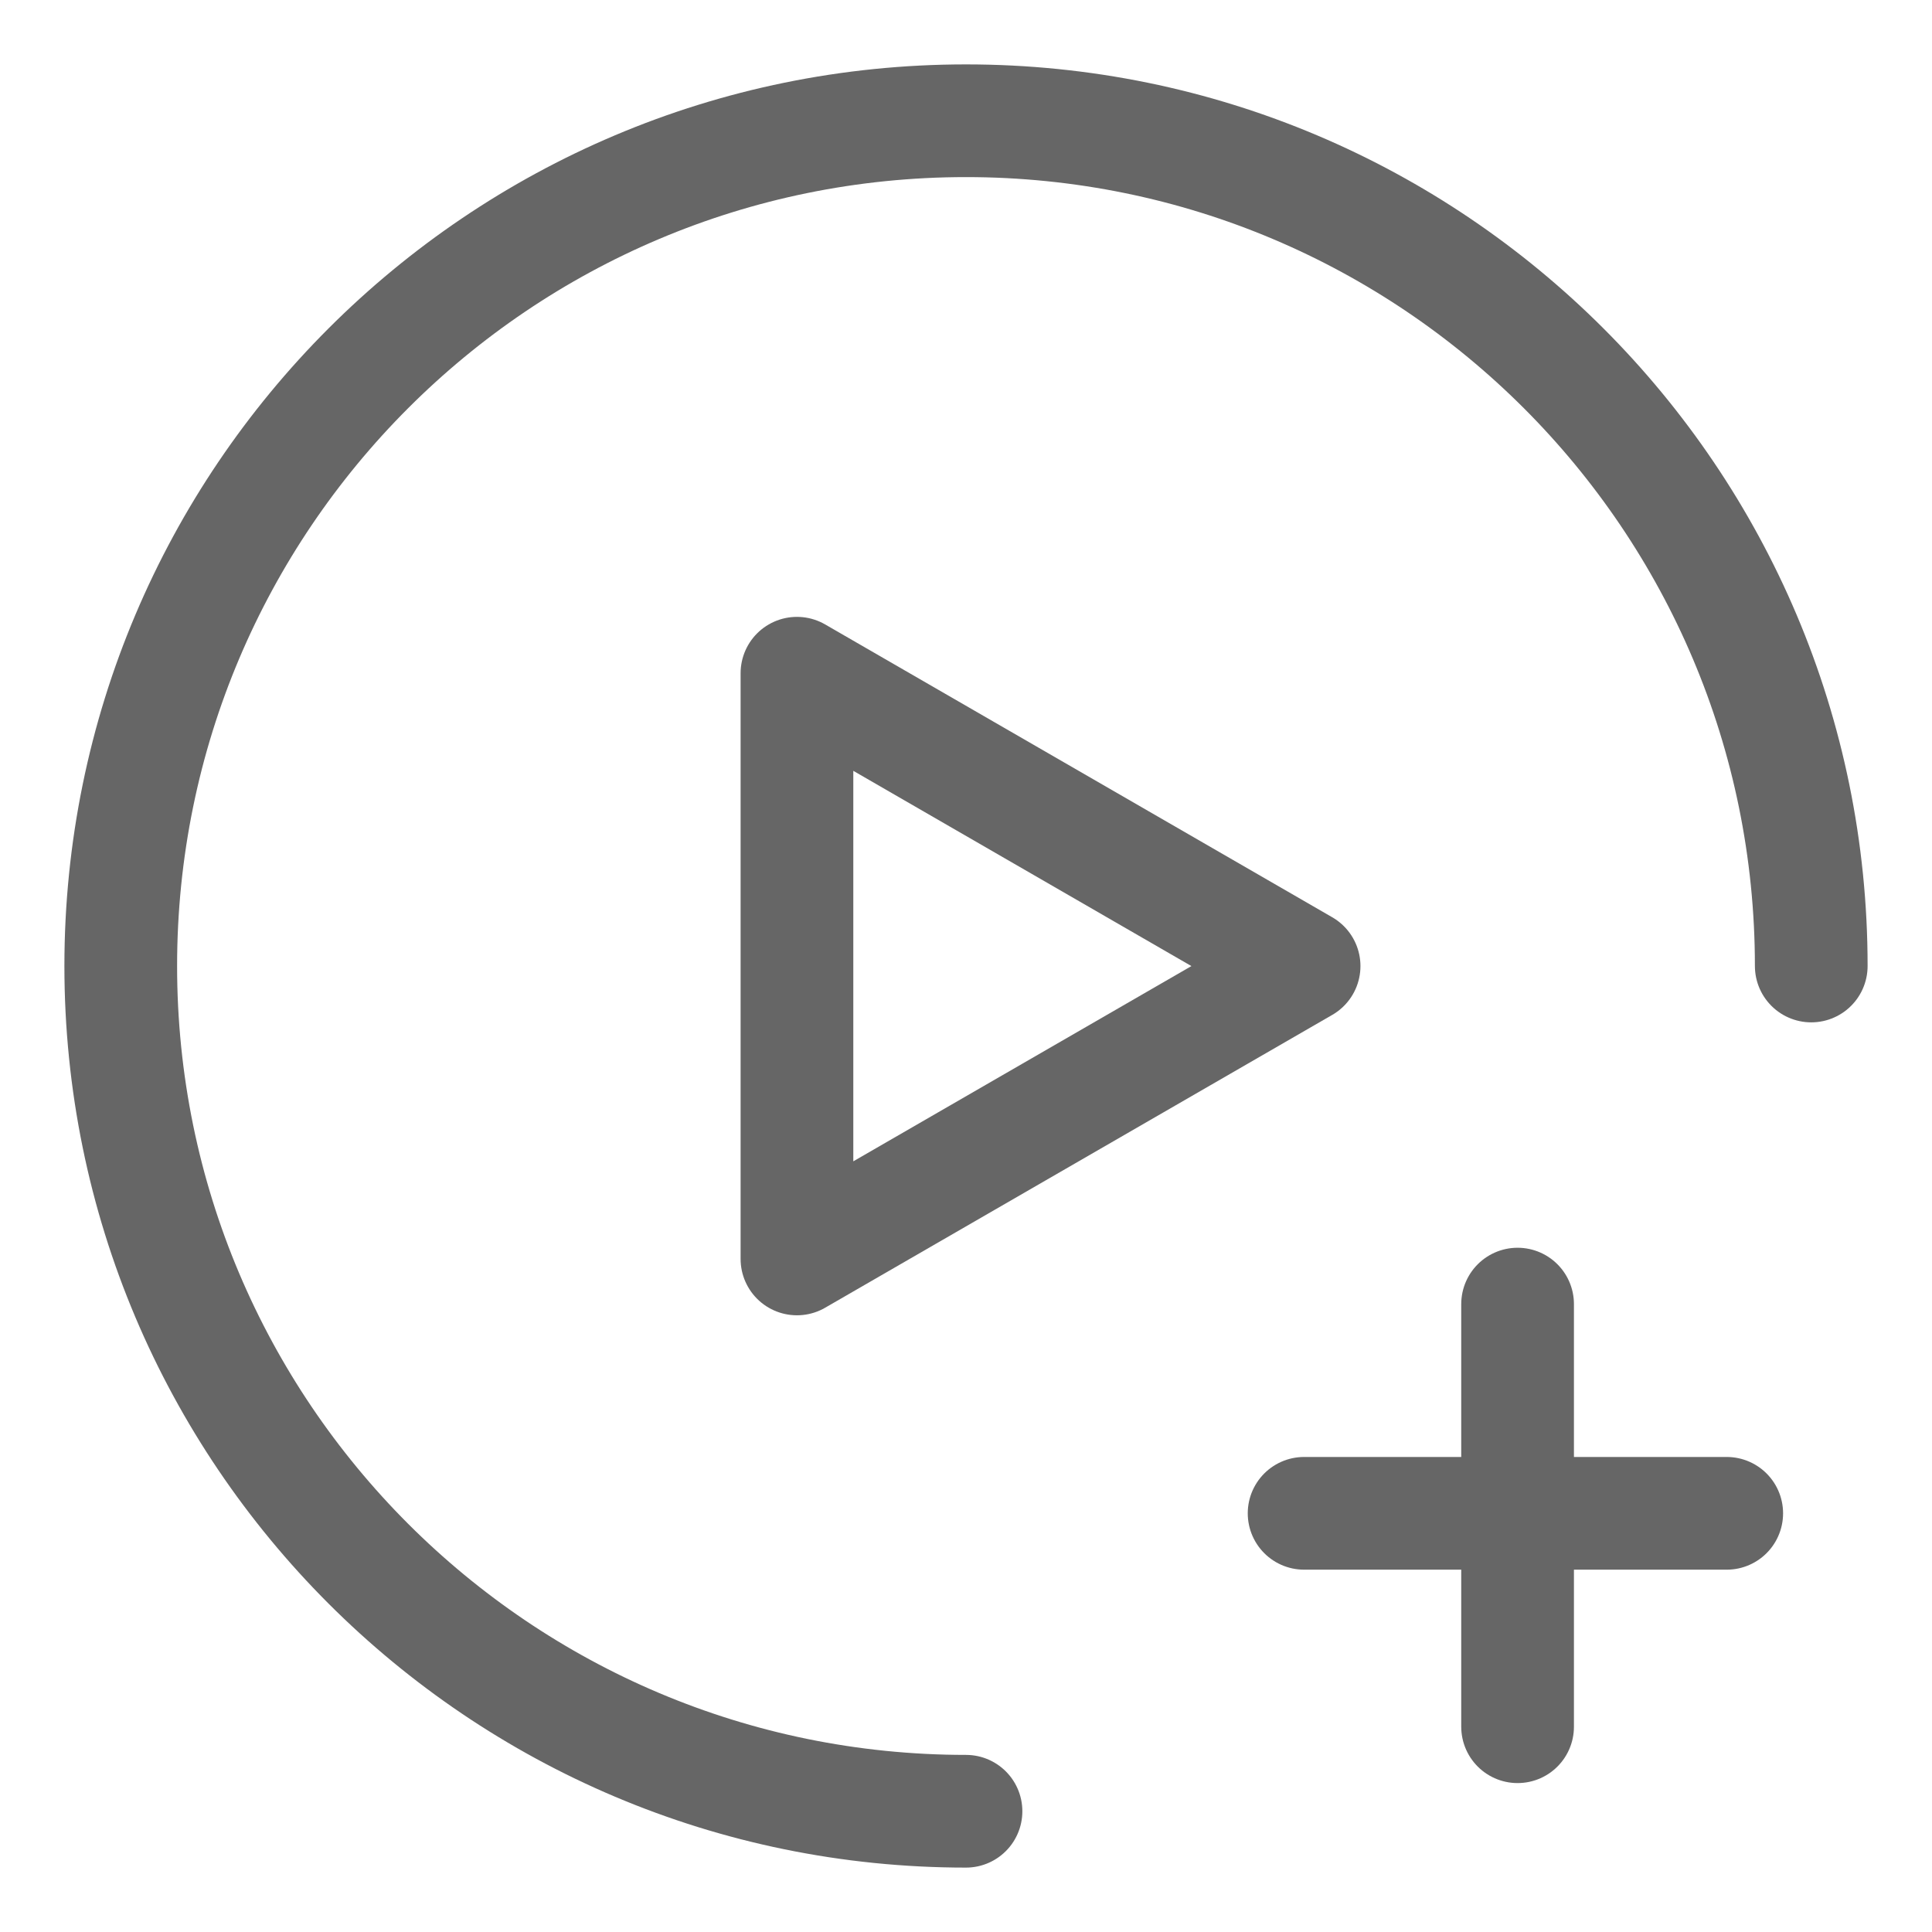
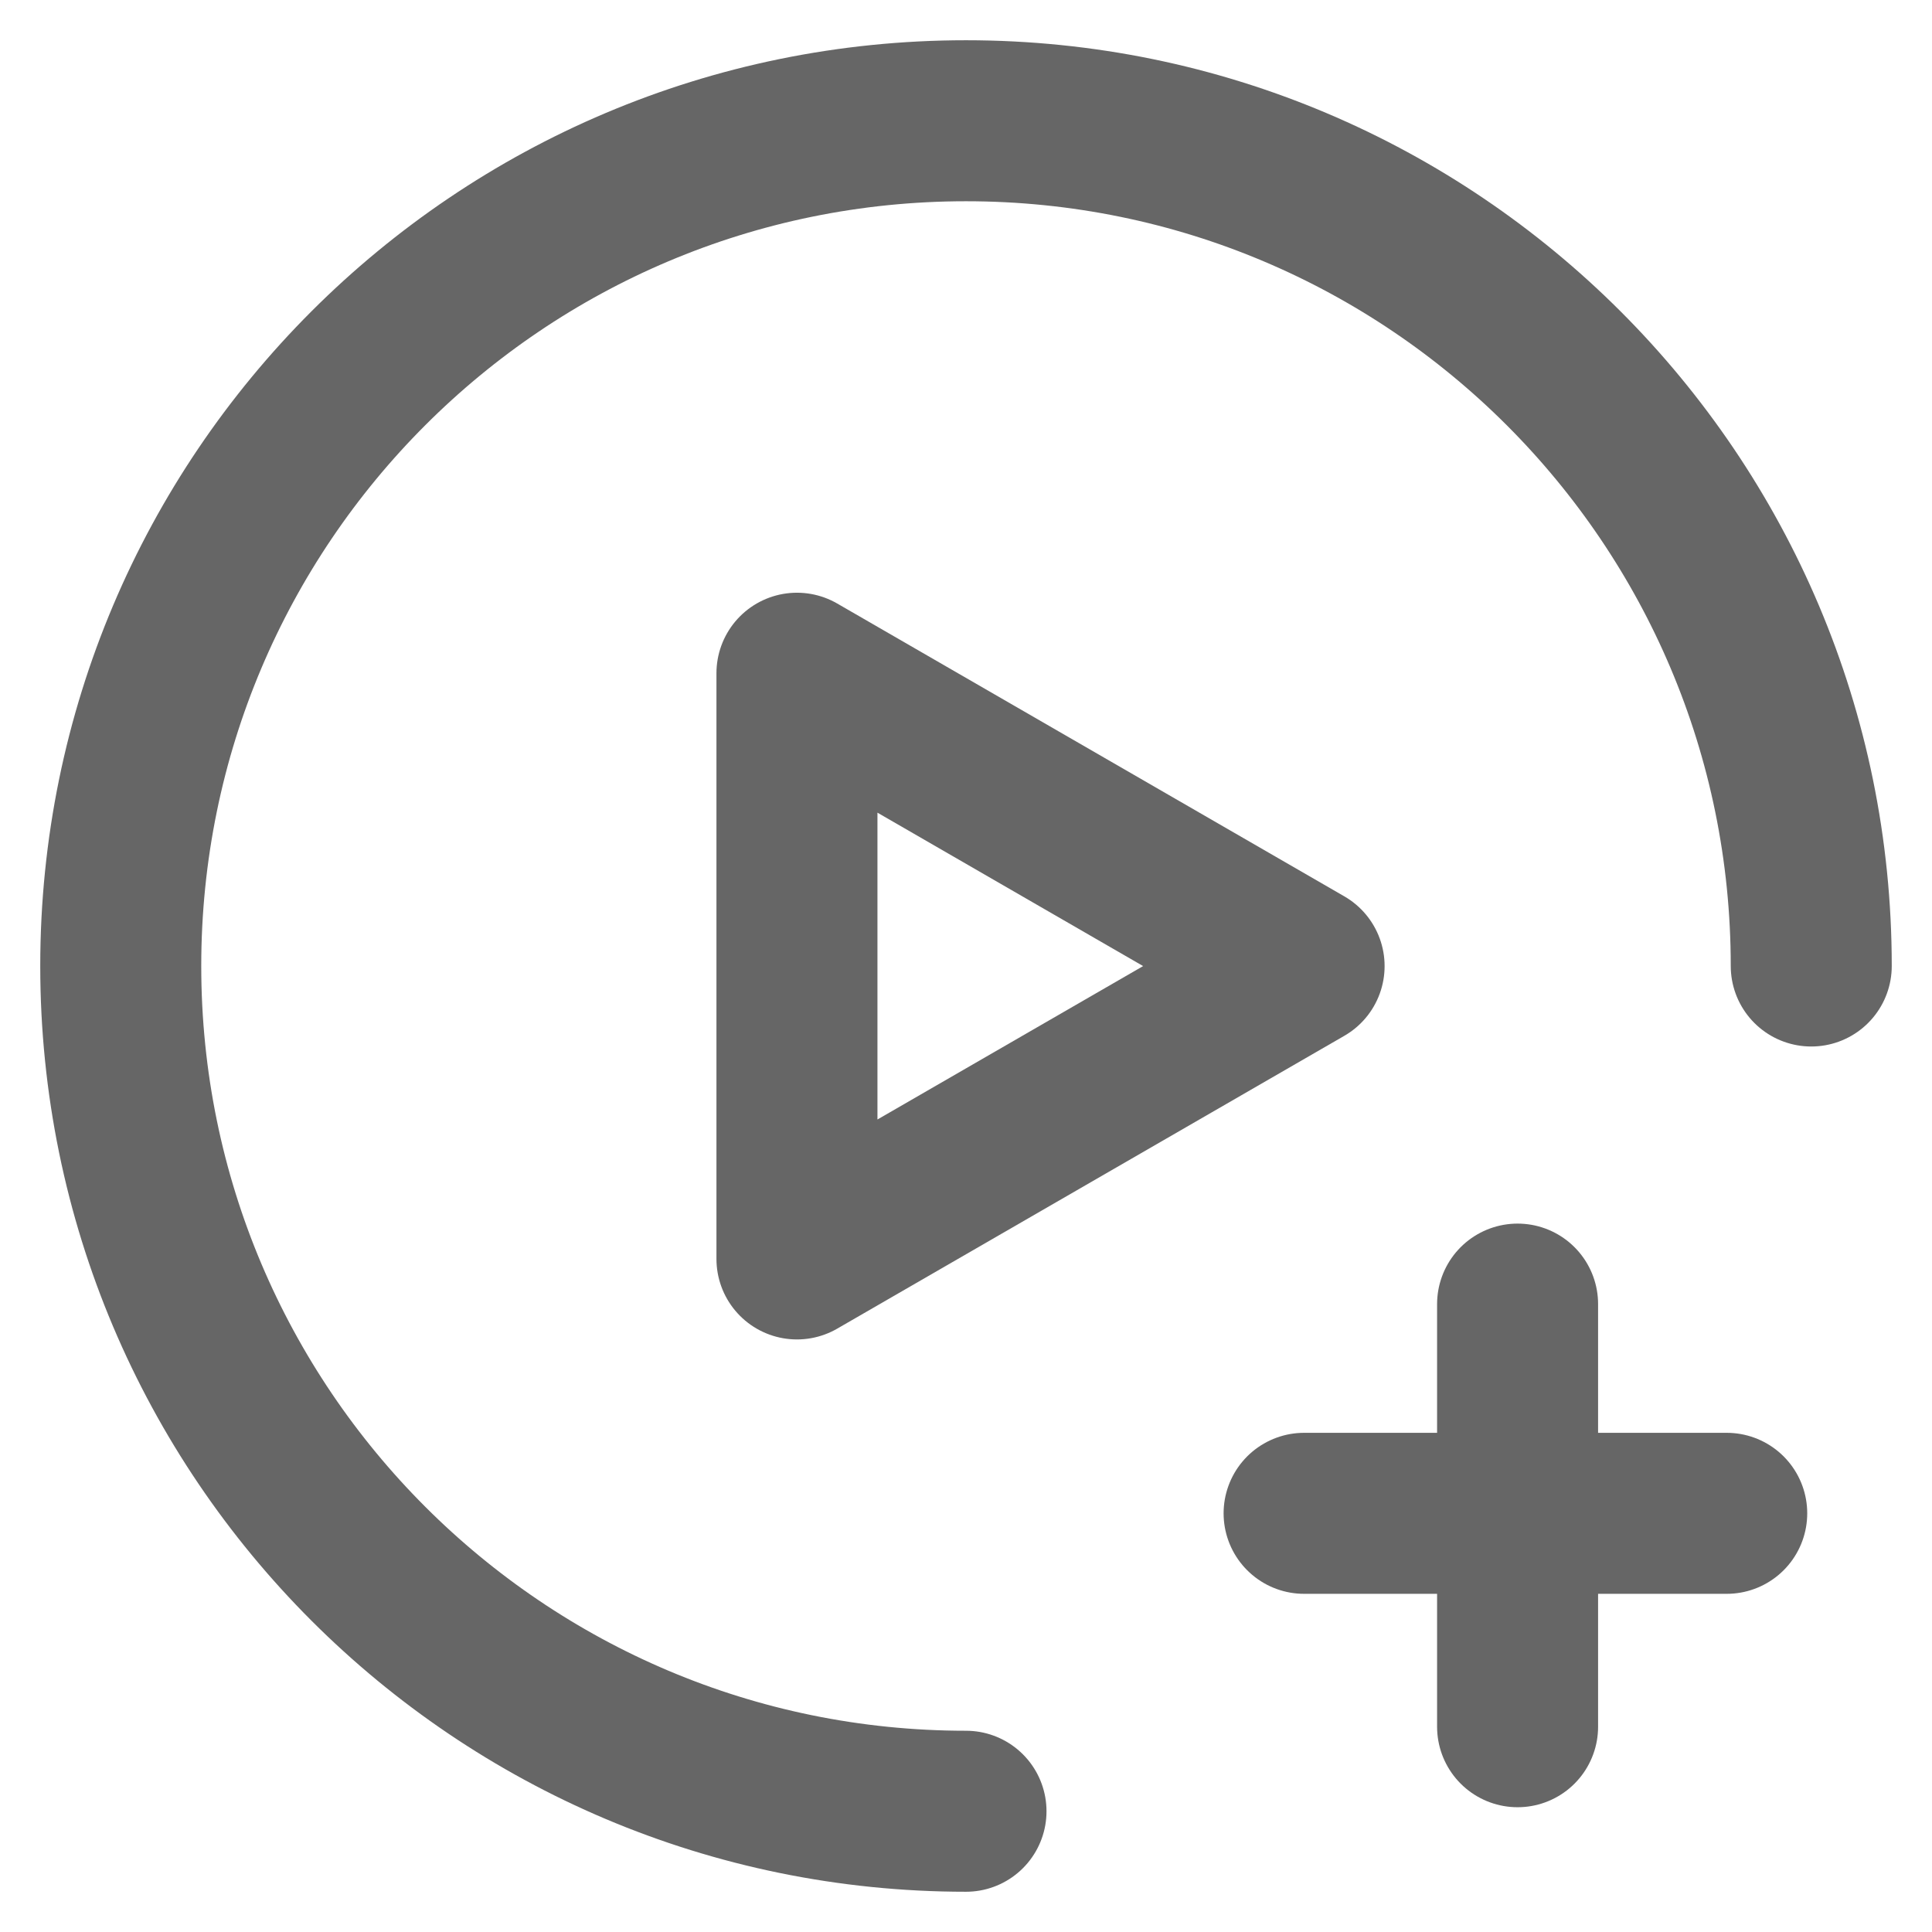
<svg xmlns="http://www.w3.org/2000/svg" height="24" viewBox="0 0 24 24" width="24">
  <g fill="none" fill-rule="evenodd">
    <path d="m0 0h24v24h-24z" />
-     <g stroke="#666" stroke-linejoin="round" stroke-width="1.4">
+     <g stroke="#666" stroke-linejoin="round" stroke-width="2">
      <path d="m12 22.5c-5.799 0-10.5-4.701-10.5-10.5s4.701-10.5 10.5-10.5 10.5 4.701 10.5 10.5" stroke-linecap="round" />
      <path d="m9.9 12v-3.637l3.15 1.819 3.15 1.819-3.15 1.819-3.15 1.819z" />
      <path d="m18.852 16.2v5.25" stroke-linecap="round" />
      <path d="m21.45 18.799h-5.25" stroke-linecap="round" />
    </g>
  </g>
</svg>
